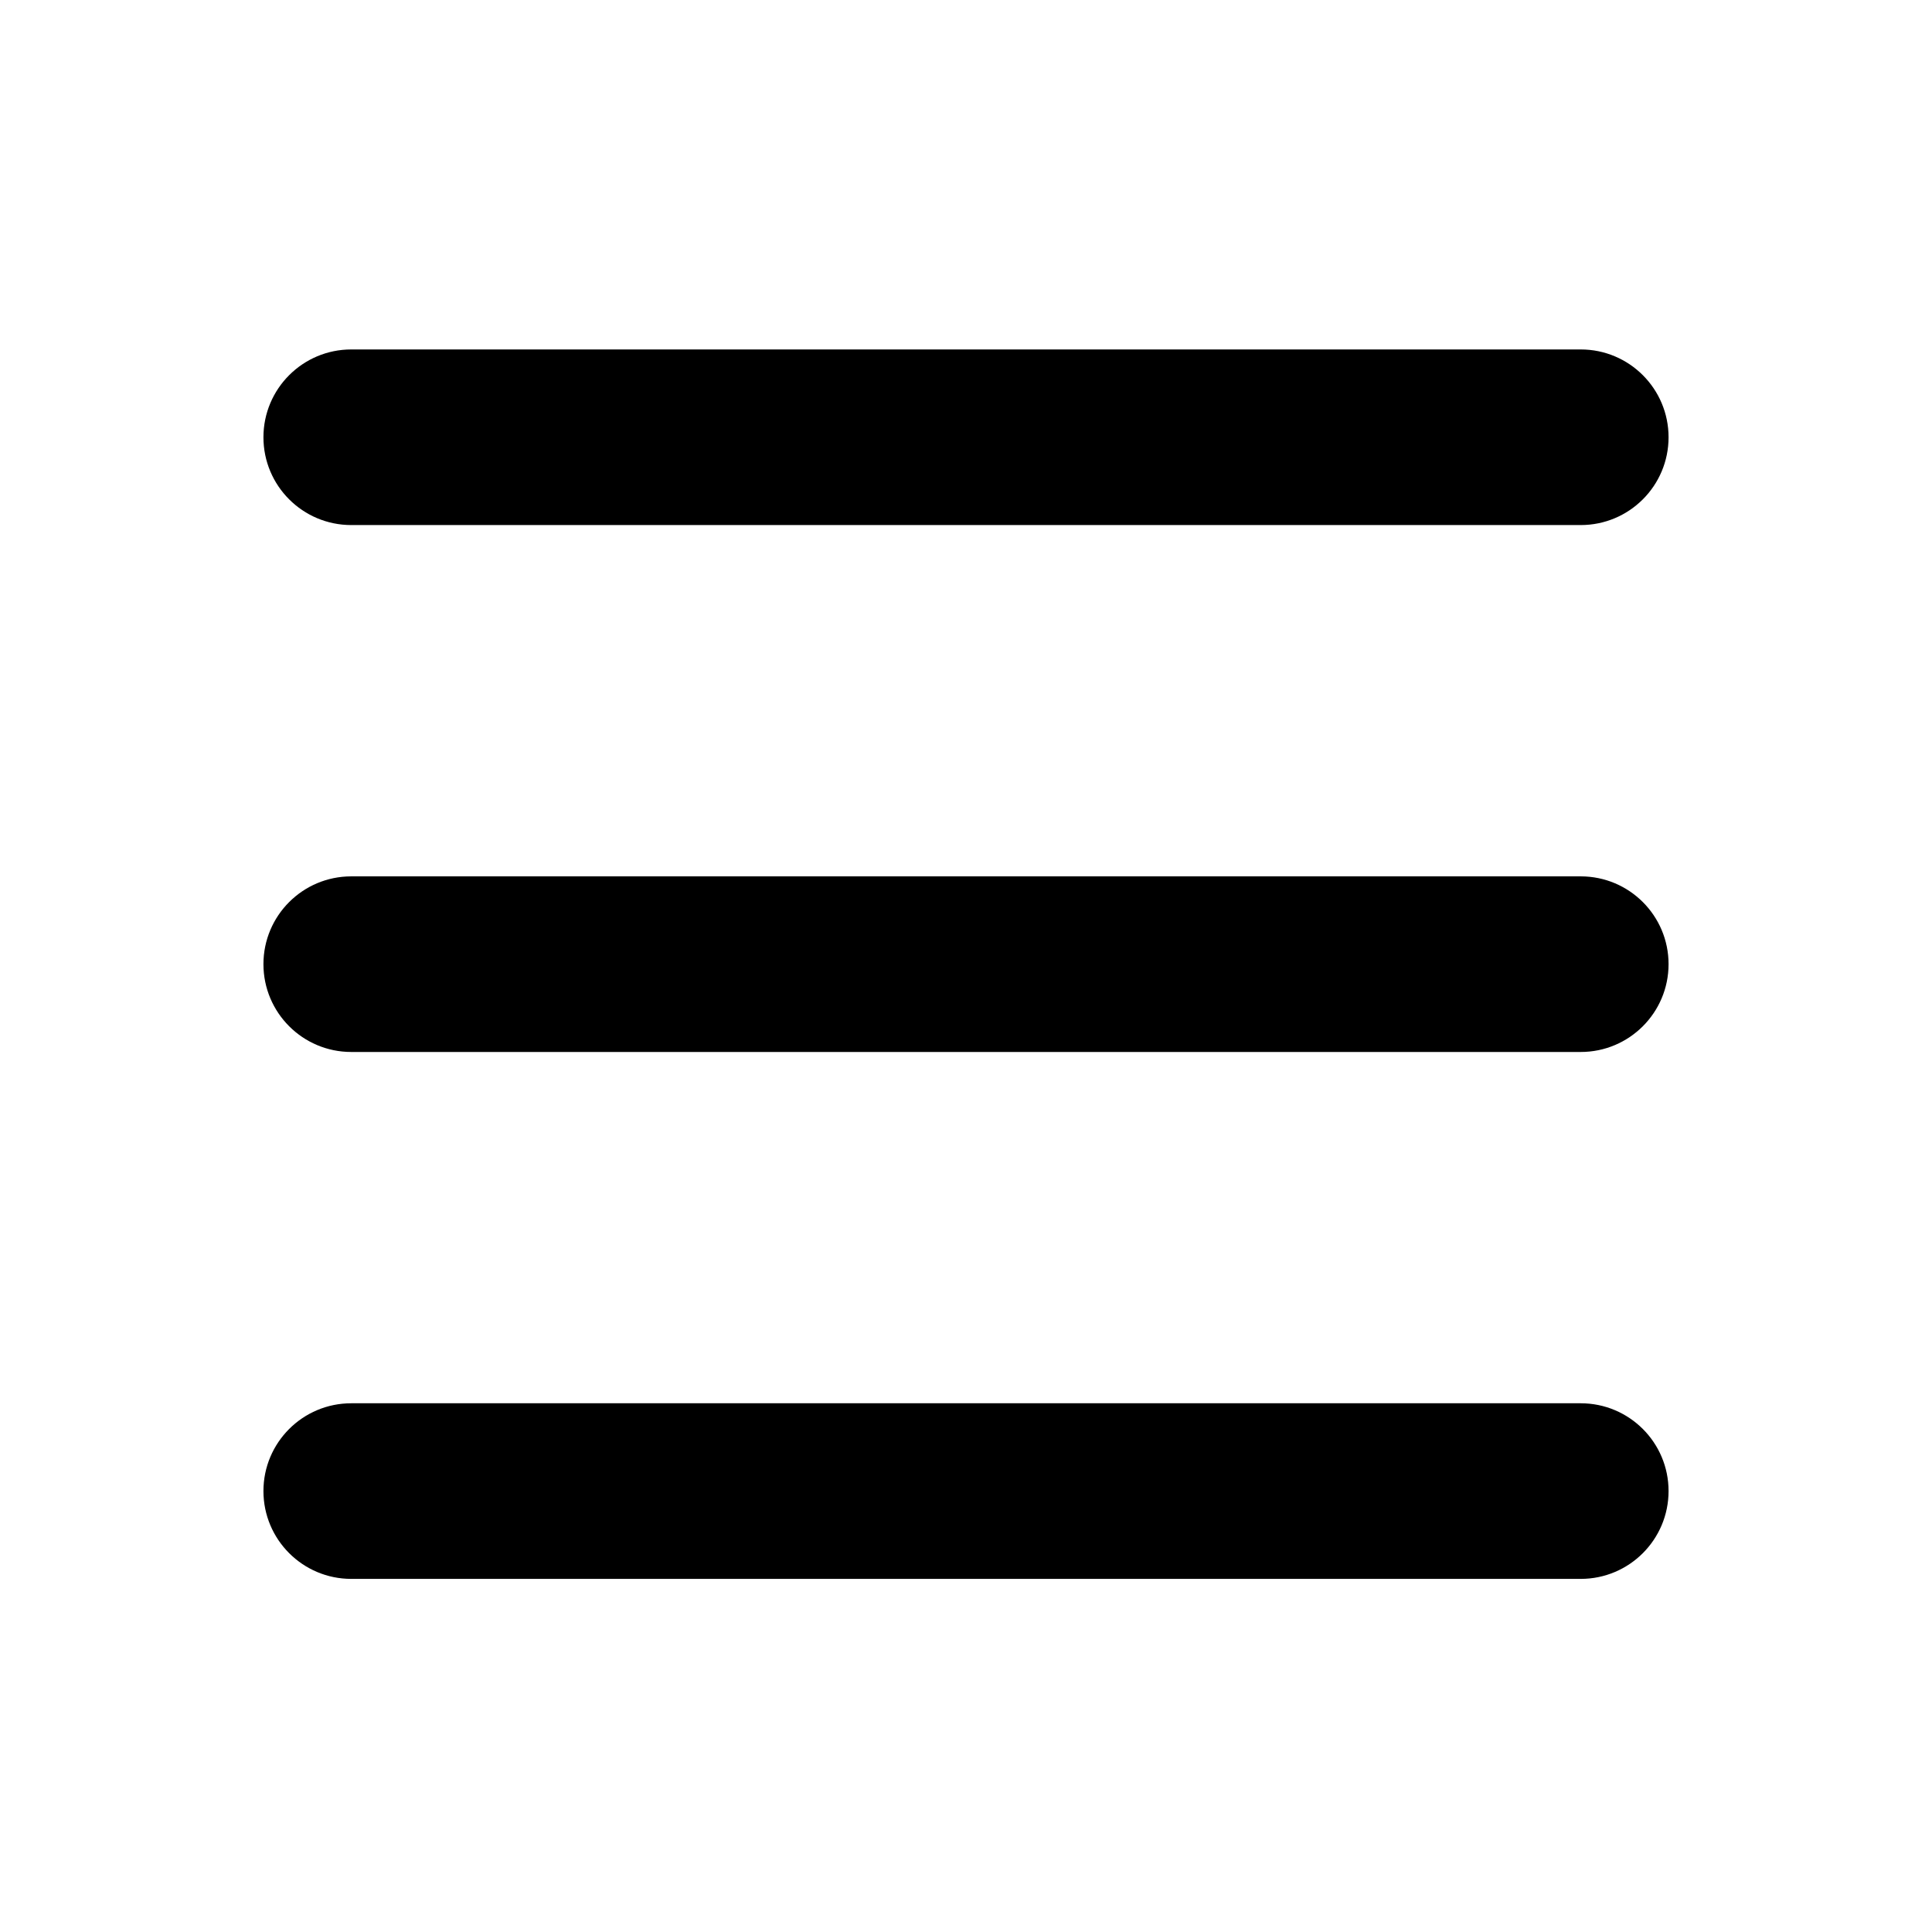
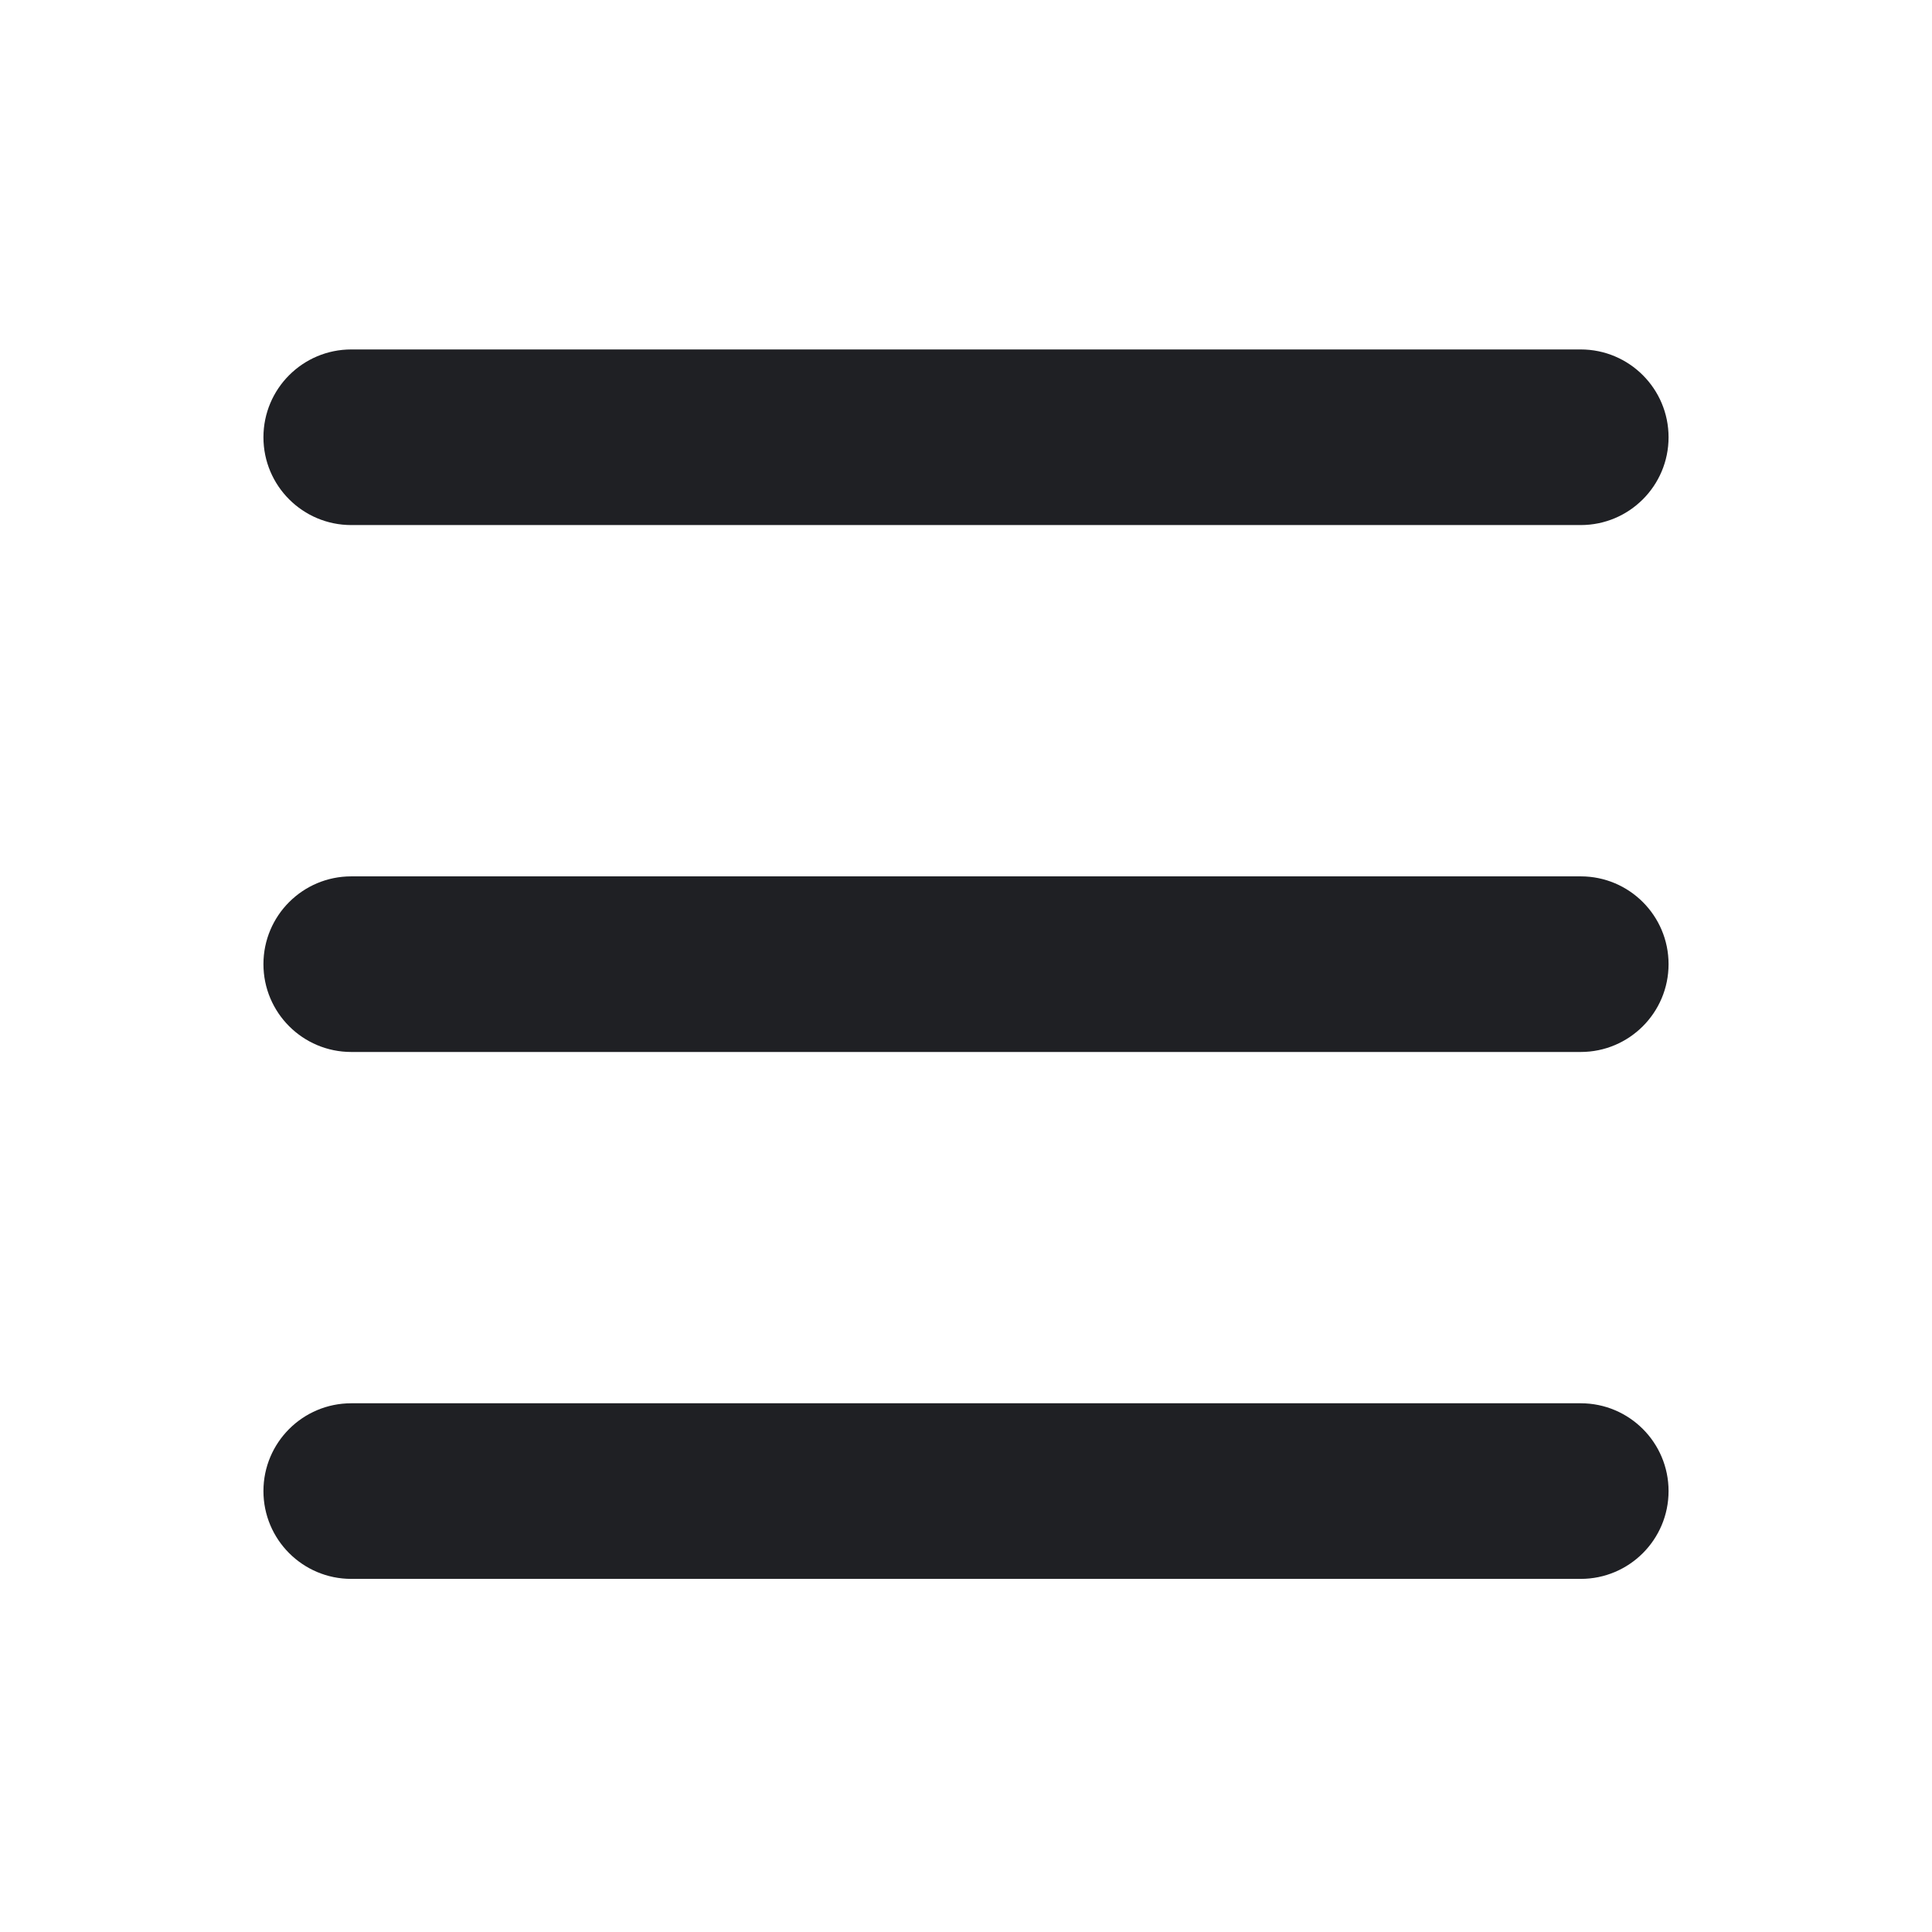
<svg xmlns="http://www.w3.org/2000/svg" width="48" height="48" viewBox="0 0 48 48" fill="none">
-   <path fill-rule="evenodd" clip-rule="evenodd" d="M6.545 10.864C6.545 9.659 7.522 8.682 8.727 8.682H39.273C40.478 8.682 41.455 9.659 41.455 10.864C41.455 12.069 40.478 13.045 39.273 13.045H8.727C7.522 13.045 6.545 12.069 6.545 10.864Z" fill="black" />
-   <path fill-rule="evenodd" clip-rule="evenodd" d="M6.545 23.954C6.545 22.749 7.522 21.773 8.727 21.773H39.273C40.478 21.773 41.455 22.749 41.455 23.954C41.455 25.159 40.478 26.136 39.273 26.136H8.727C7.522 26.136 6.545 25.159 6.545 23.954Z" fill="black" />
-   <path fill-rule="evenodd" clip-rule="evenodd" d="M6.545 37.045C6.545 35.84 7.522 34.864 8.727 34.864H39.273C40.478 34.864 41.455 35.84 41.455 37.045C41.455 38.25 40.478 39.227 39.273 39.227H8.727C7.522 39.227 6.545 38.25 6.545 37.045Z" fill="black" />
+   <path fill-rule="evenodd" clip-rule="evenodd" d="M6.545 10.864C6.545 9.659 7.522 8.682 8.727 8.682H39.273C40.478 8.682 41.455 9.659 41.455 10.864C41.455 12.069 40.478 13.045 39.273 13.045H8.727C7.522 13.045 6.545 12.069 6.545 10.864Z" fill="#1F2024" />
+   <path fill-rule="evenodd" clip-rule="evenodd" d="M6.545 23.954C6.545 22.749 7.522 21.773 8.727 21.773H39.273C40.478 21.773 41.455 22.749 41.455 23.954C41.455 25.159 40.478 26.136 39.273 26.136H8.727C7.522 26.136 6.545 25.159 6.545 23.954Z" fill="#1F2024" />
+   <path fill-rule="evenodd" clip-rule="evenodd" d="M6.545 37.045C6.545 35.84 7.522 34.864 8.727 34.864H39.273C40.478 34.864 41.455 35.84 41.455 37.045C41.455 38.25 40.478 39.227 39.273 39.227H8.727C7.522 39.227 6.545 38.25 6.545 37.045Z" fill="#1F2024" />
</svg>
